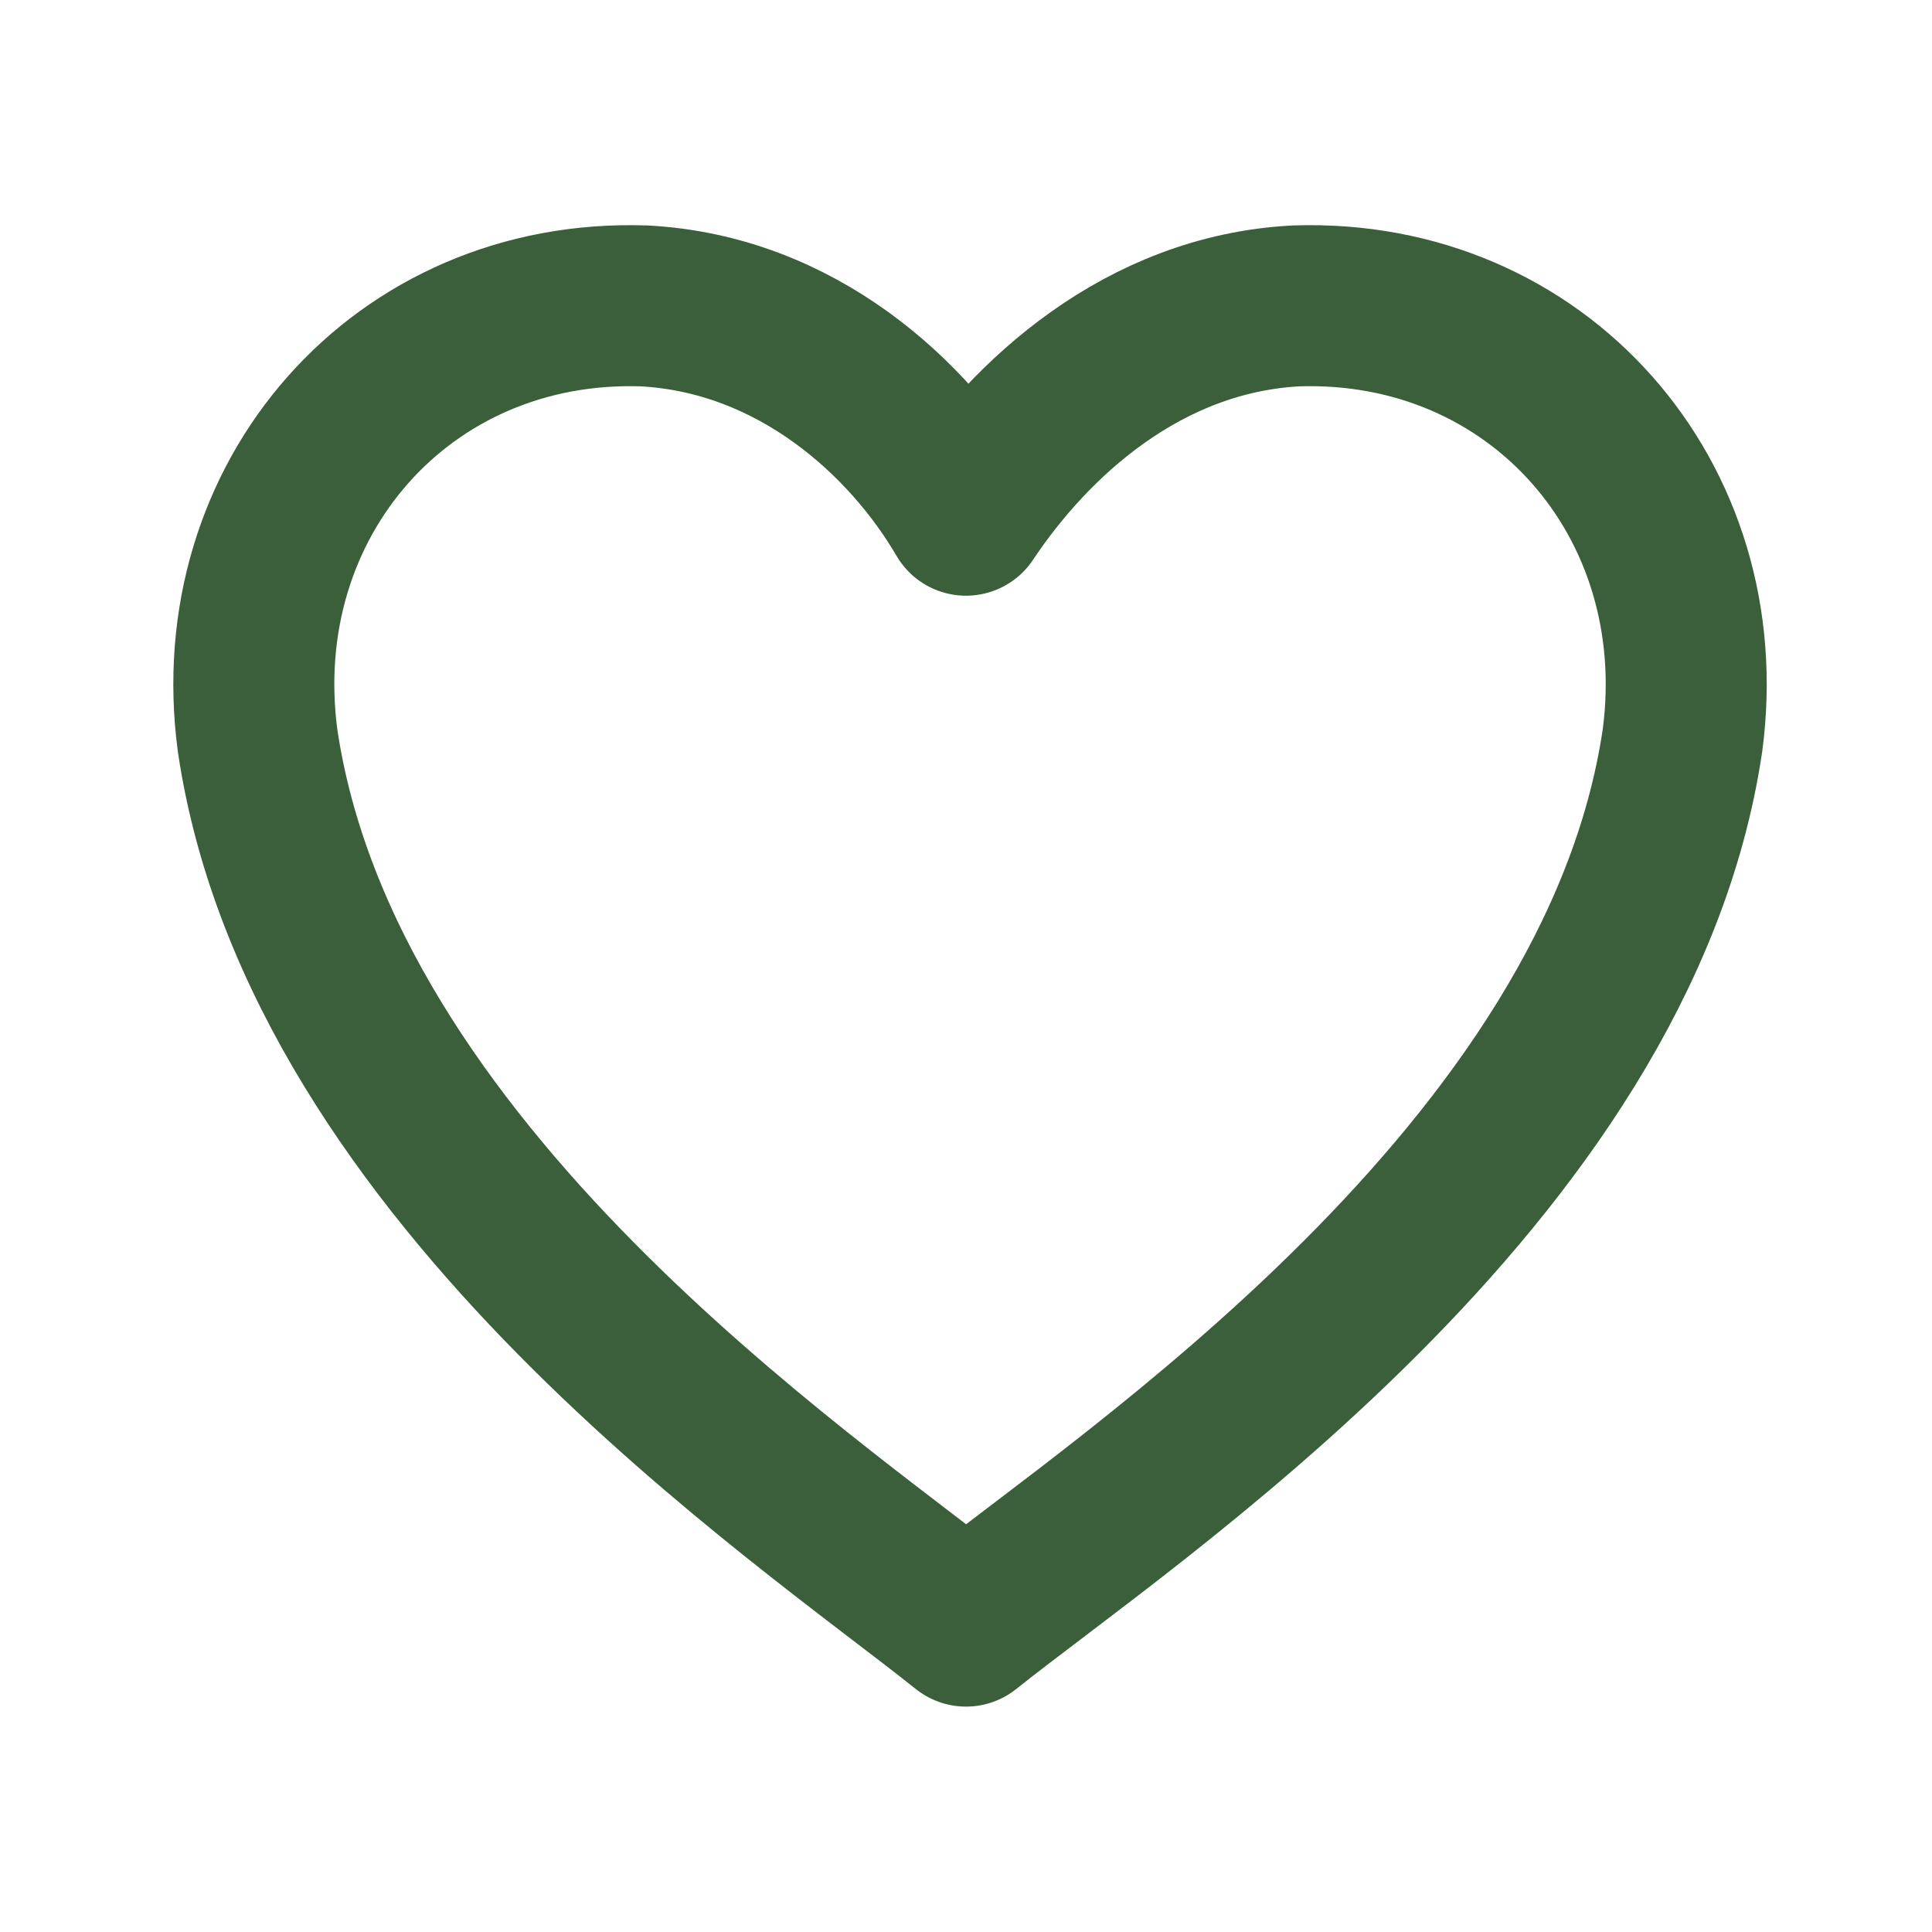
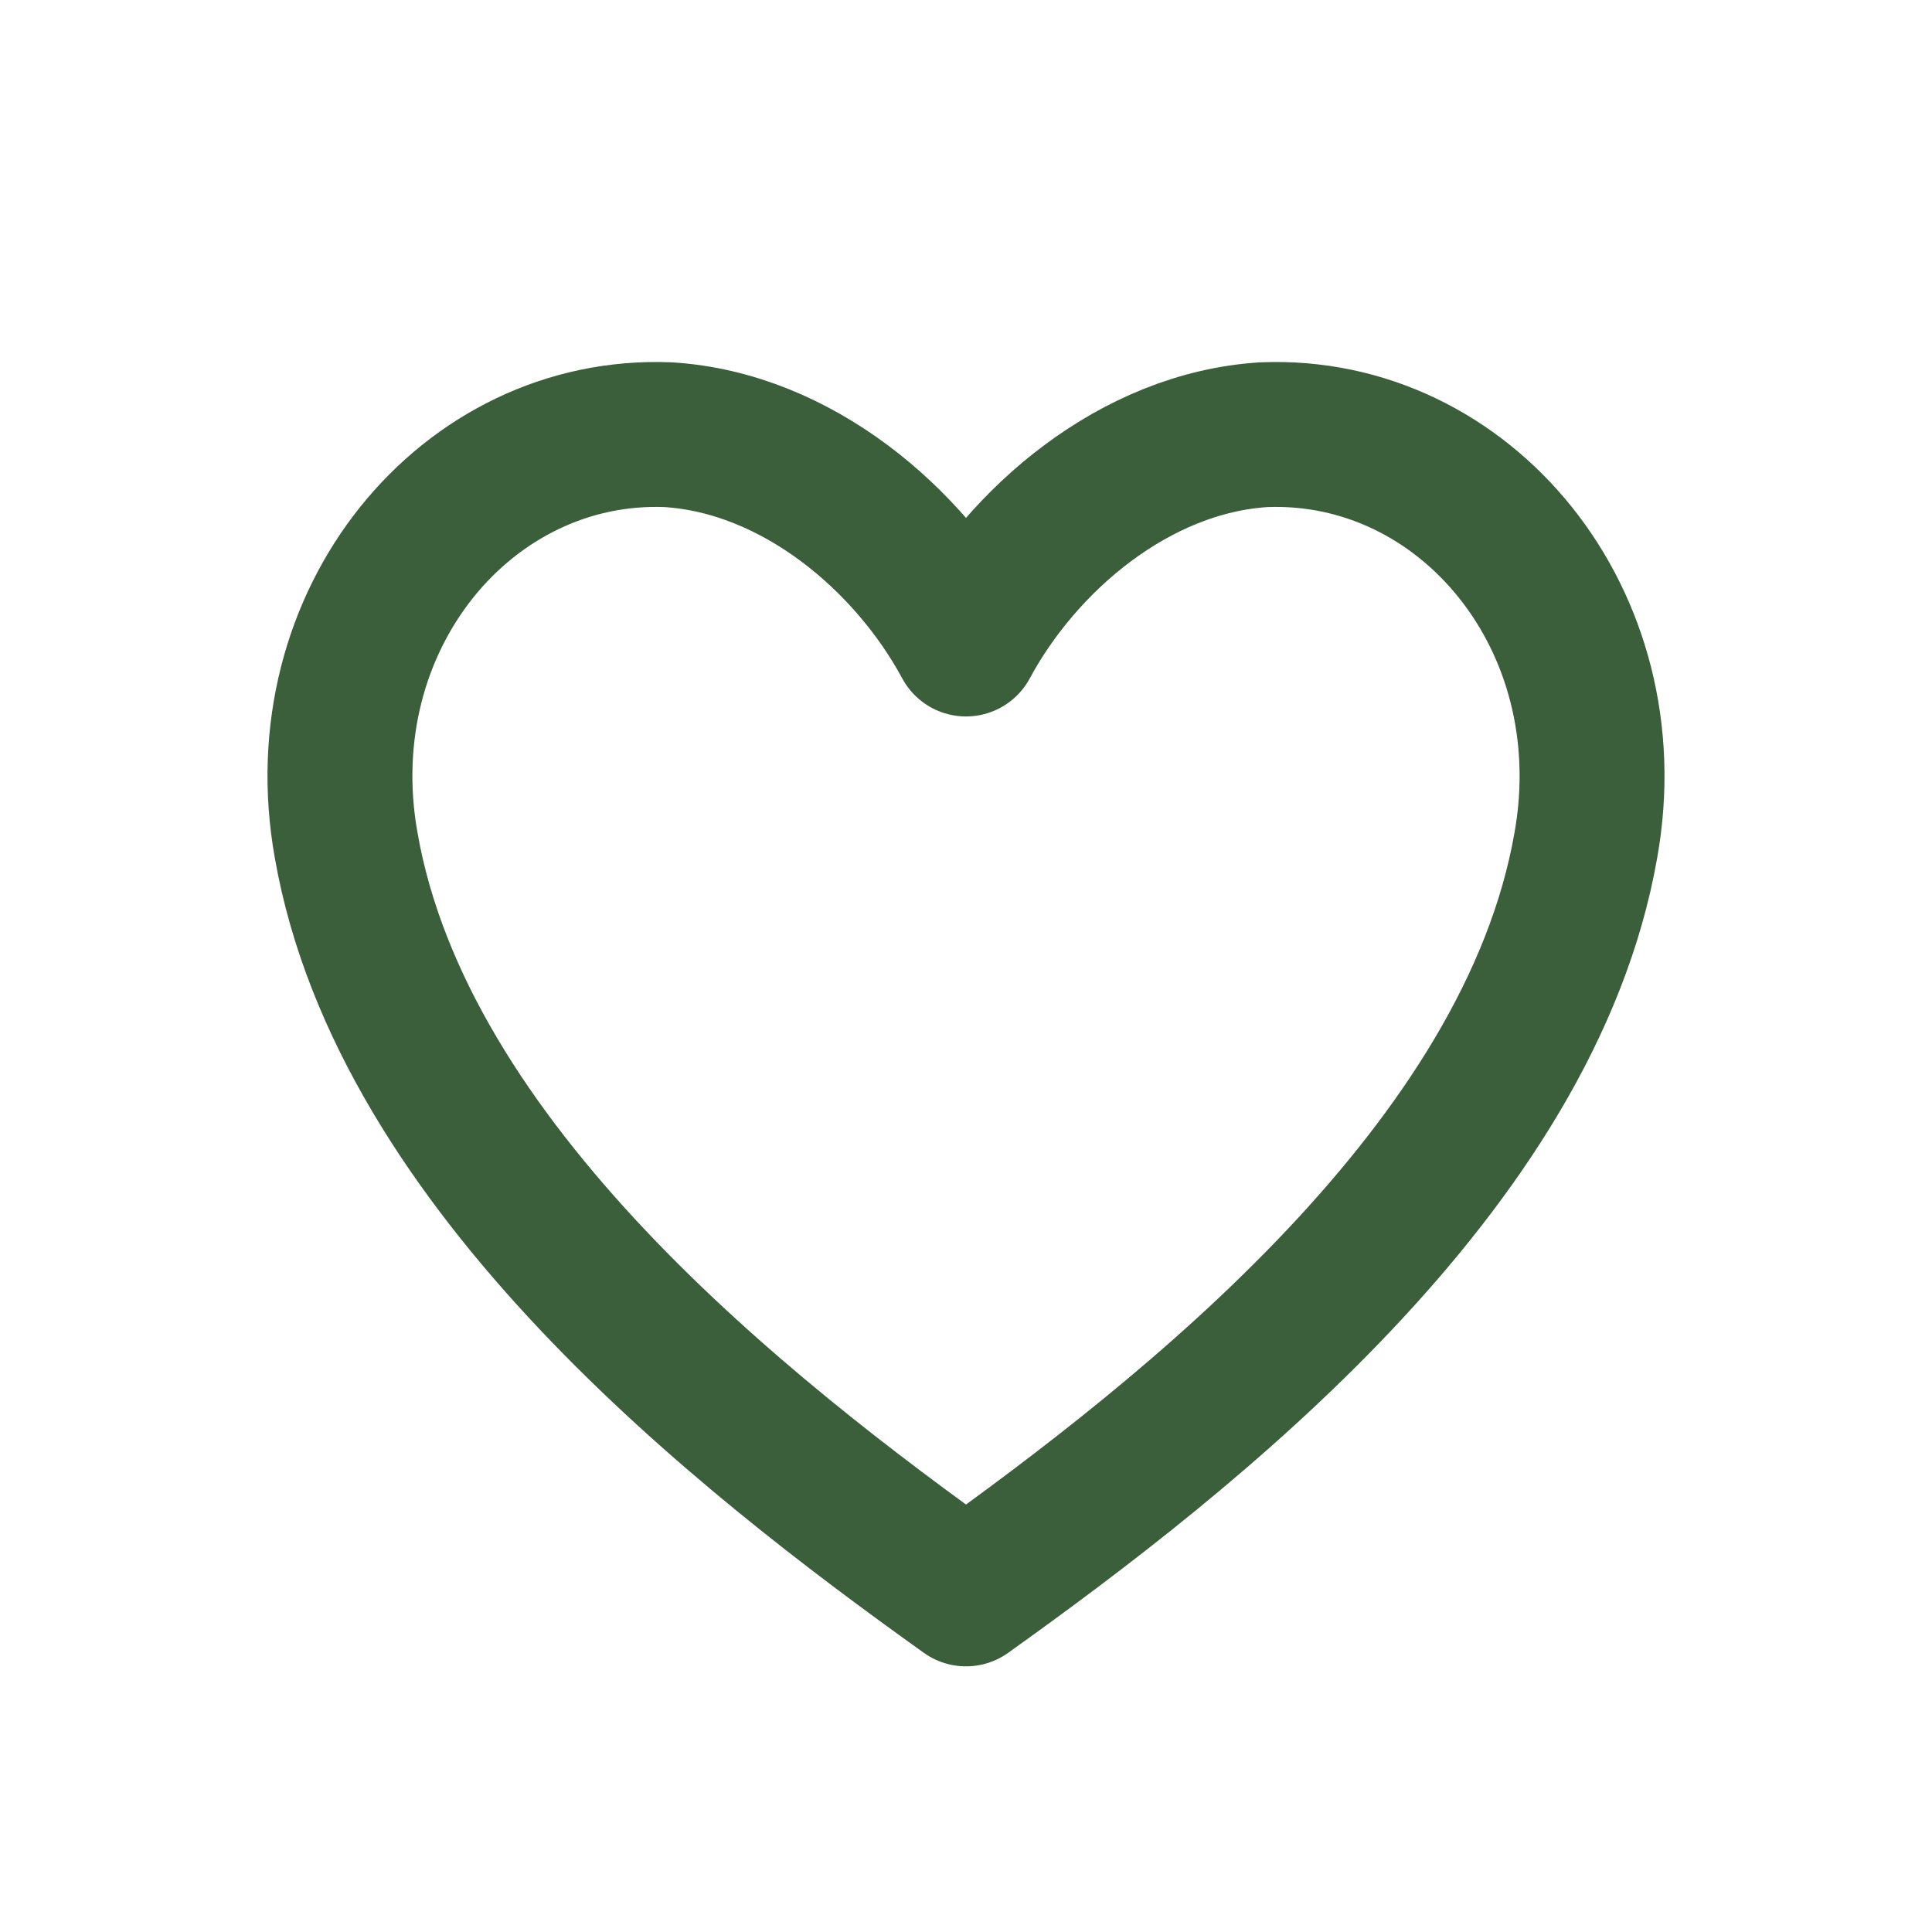
- <svg xmlns="http://www.w3.org/2000/svg" viewBox="0 0 24 24" fill="none" stroke="#3A5F3A" stroke-width="2" stroke-linecap="round" stroke-linejoin="round">
-   <path d="M12 20.2c-2-1.6-8-5.6-8.8-11C2.8 6.2 5 3.7 8 3.8c1.9.1 3.3 1.4 4 2.6.8-1.2 2.2-2.5 4.1-2.6 3-.1 5.2 2.4 4.8 5.4-.8 5.4-6.9 9.4-8.9 11Z" />
+ <svg xmlns="http://www.w3.org/2000/svg" viewBox="0 0 24 24" fill="none" stroke="#3A5F3A" stroke-width="1.8" stroke-linecap="round" stroke-linejoin="round">
+   <path d="M12 19.8c-2.8-2-7-5.3-7.7-9.3-.5-2.8 1.5-5.2 4-5.1 1.6.1 3 1.3 3.7 2.6.7-1.3 2.1-2.5 3.7-2.6 2.5-.1 4.5 2.3 4 5.1-.7 4-4.9 7.3-7.7 9.3Z" />
</svg>
